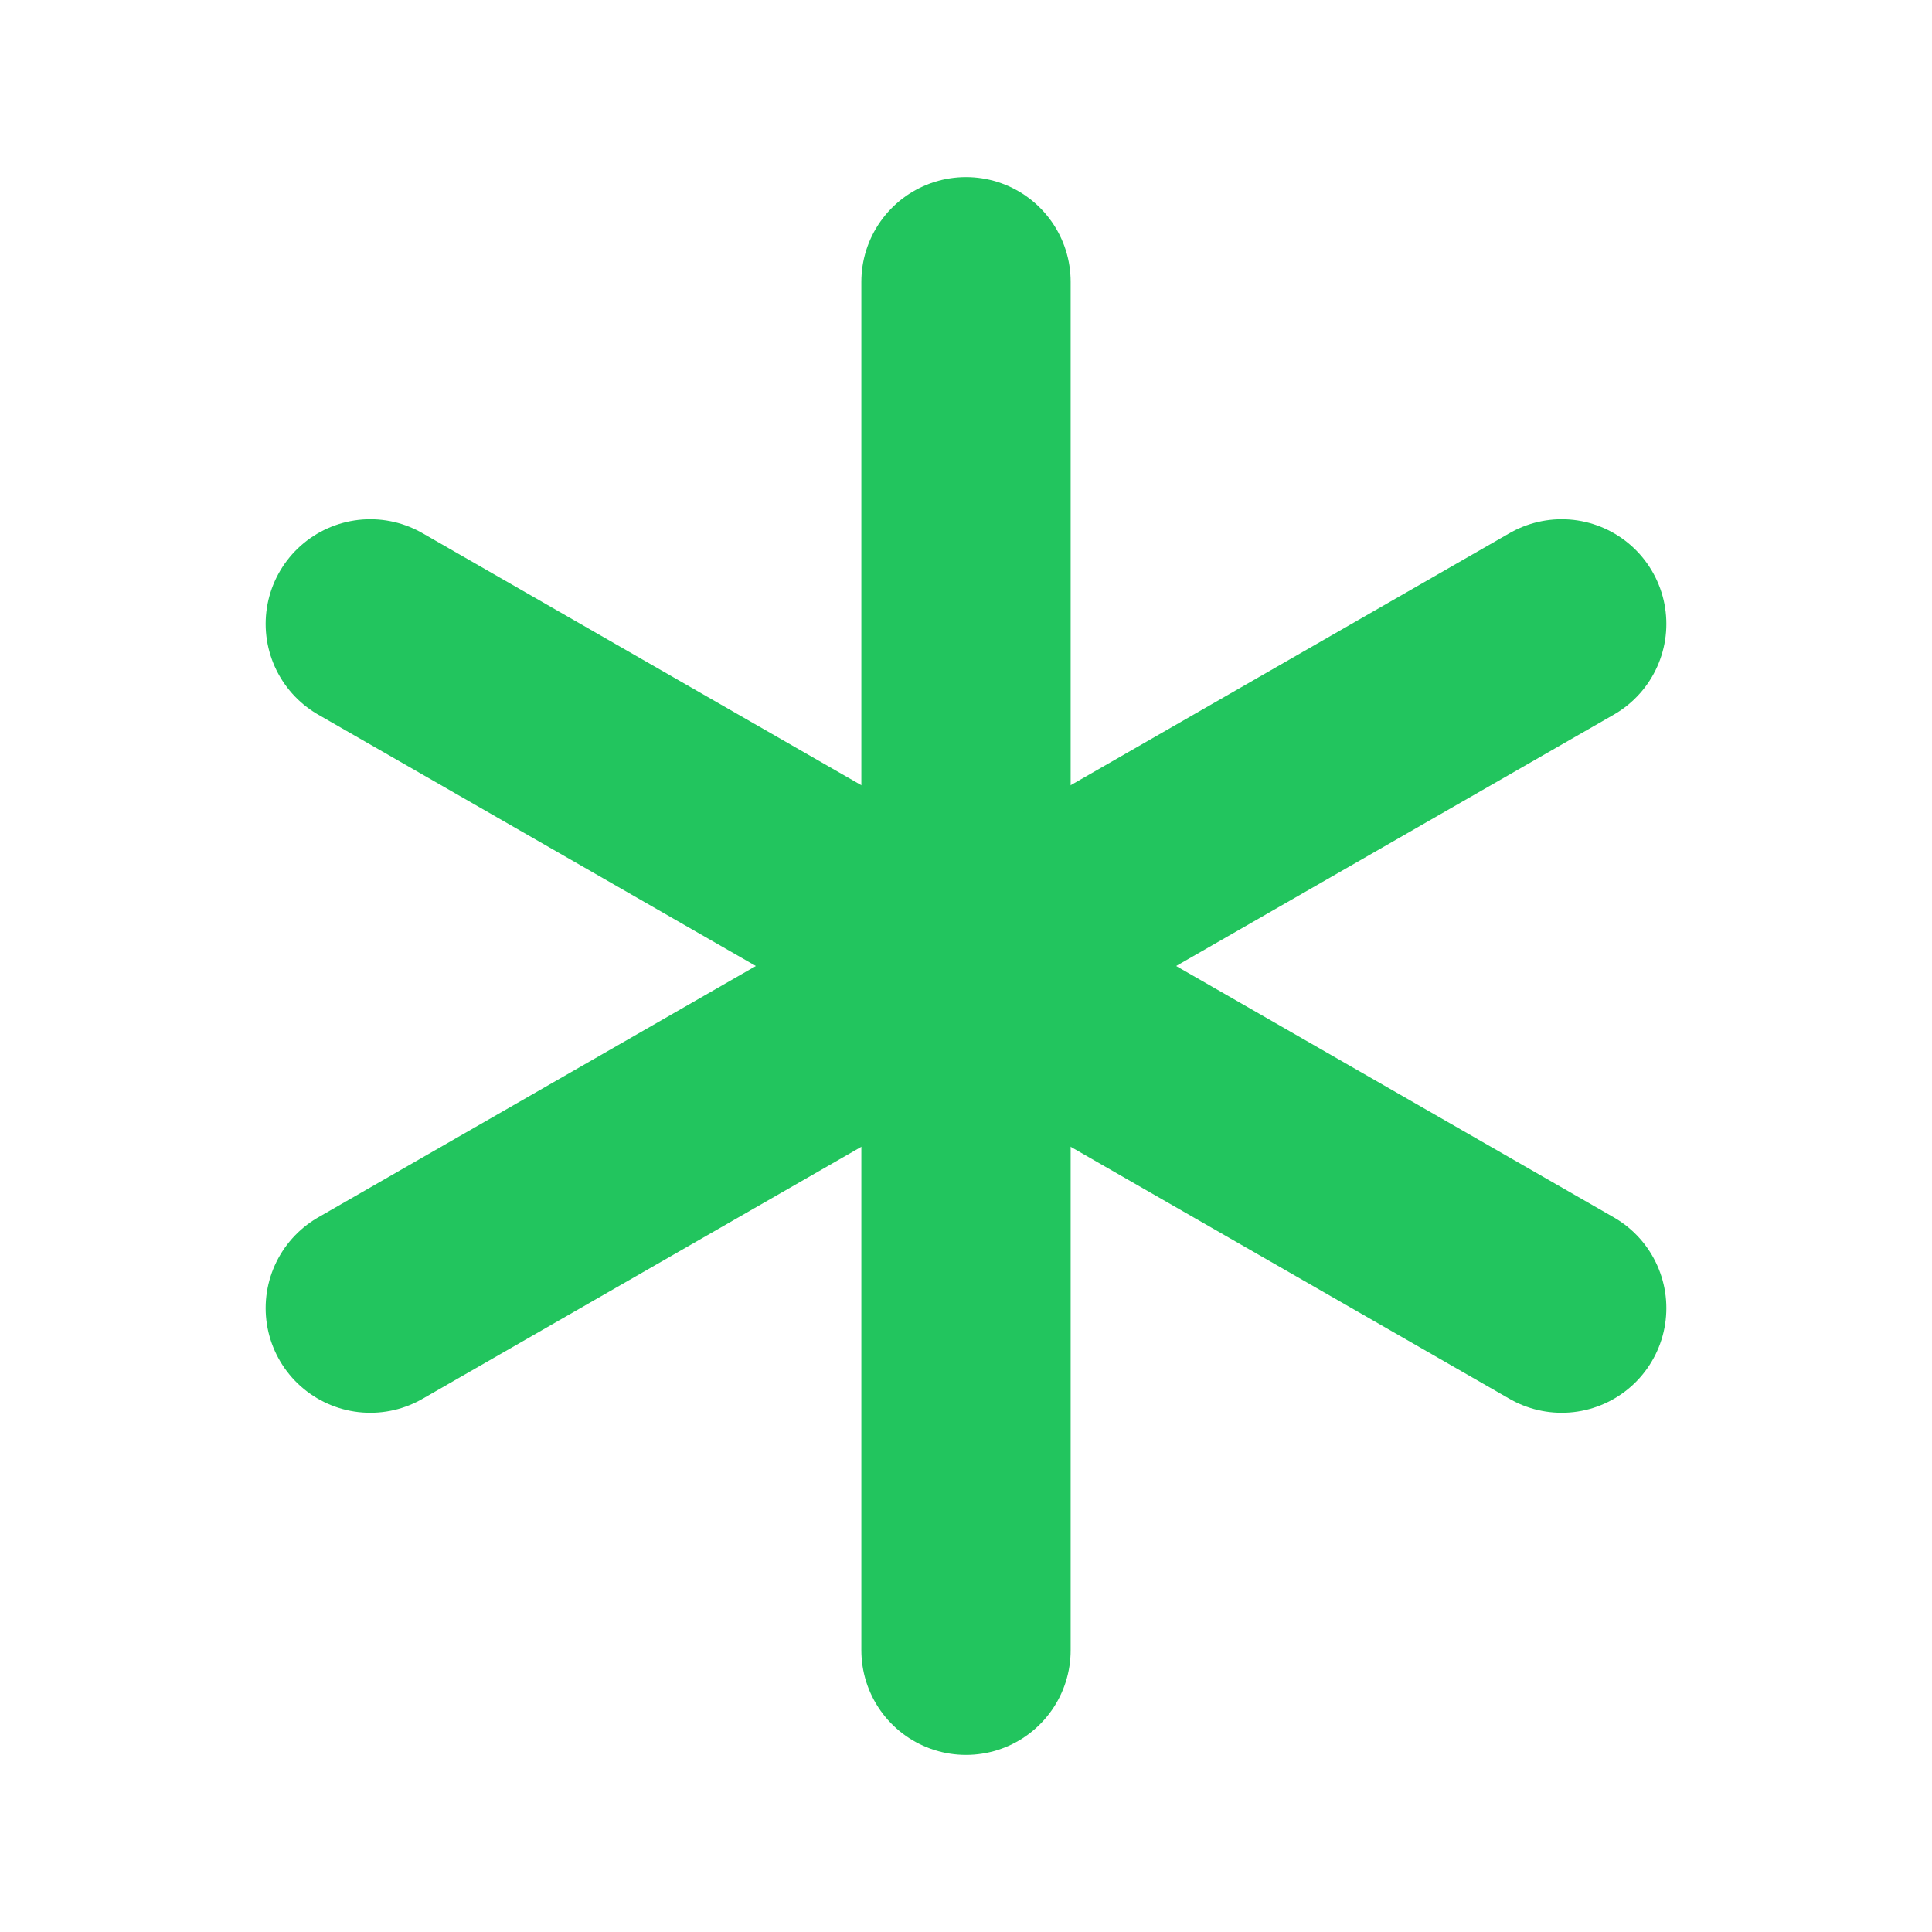
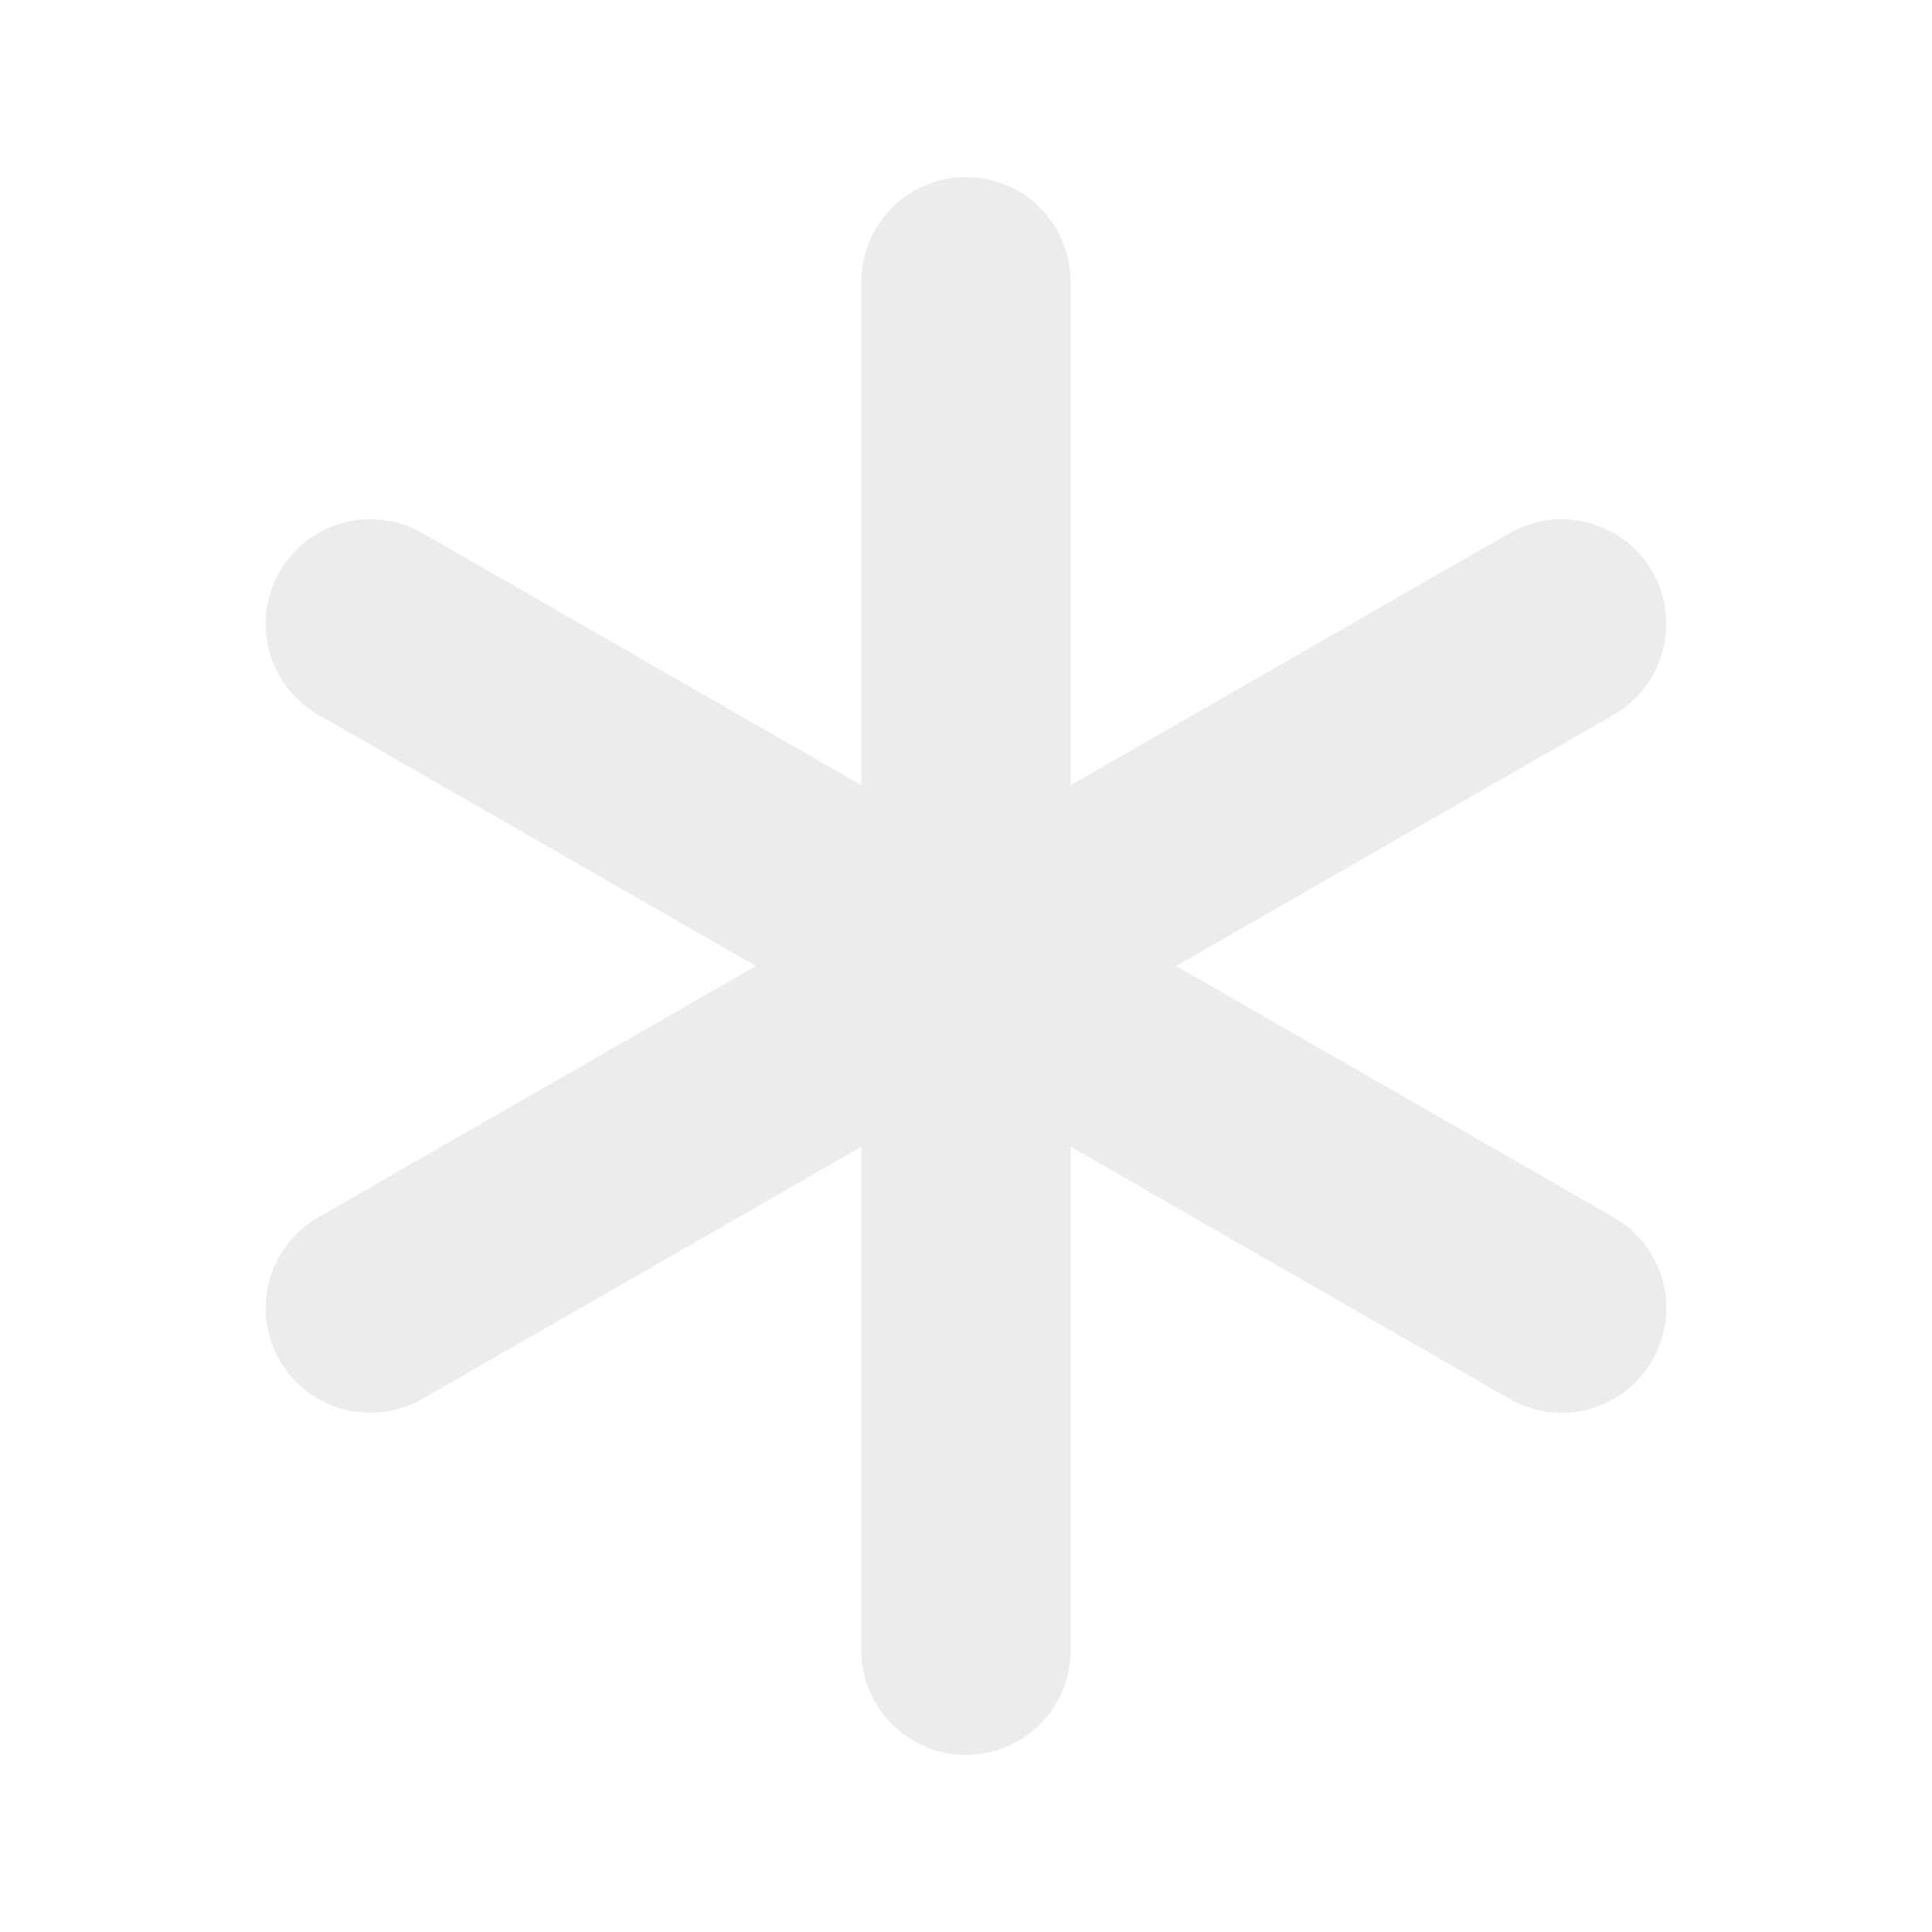
<svg xmlns="http://www.w3.org/2000/svg" viewBox="0 0 24 24" fill="none">
-   <g stroke="#22c55e" stroke-width="2.6" stroke-linecap="round">
+   <g stroke="#edecec" stroke-width="2.6" stroke-linecap="round">
    <line x1="12" y1="3.5" x2="12" y2="20.5" />
    <line x1="4.6" y1="7.75" x2="19.4" y2="16.25" />
    <line x1="19.4" y1="7.75" x2="4.6" y2="16.25" />
  </g>
</svg>
